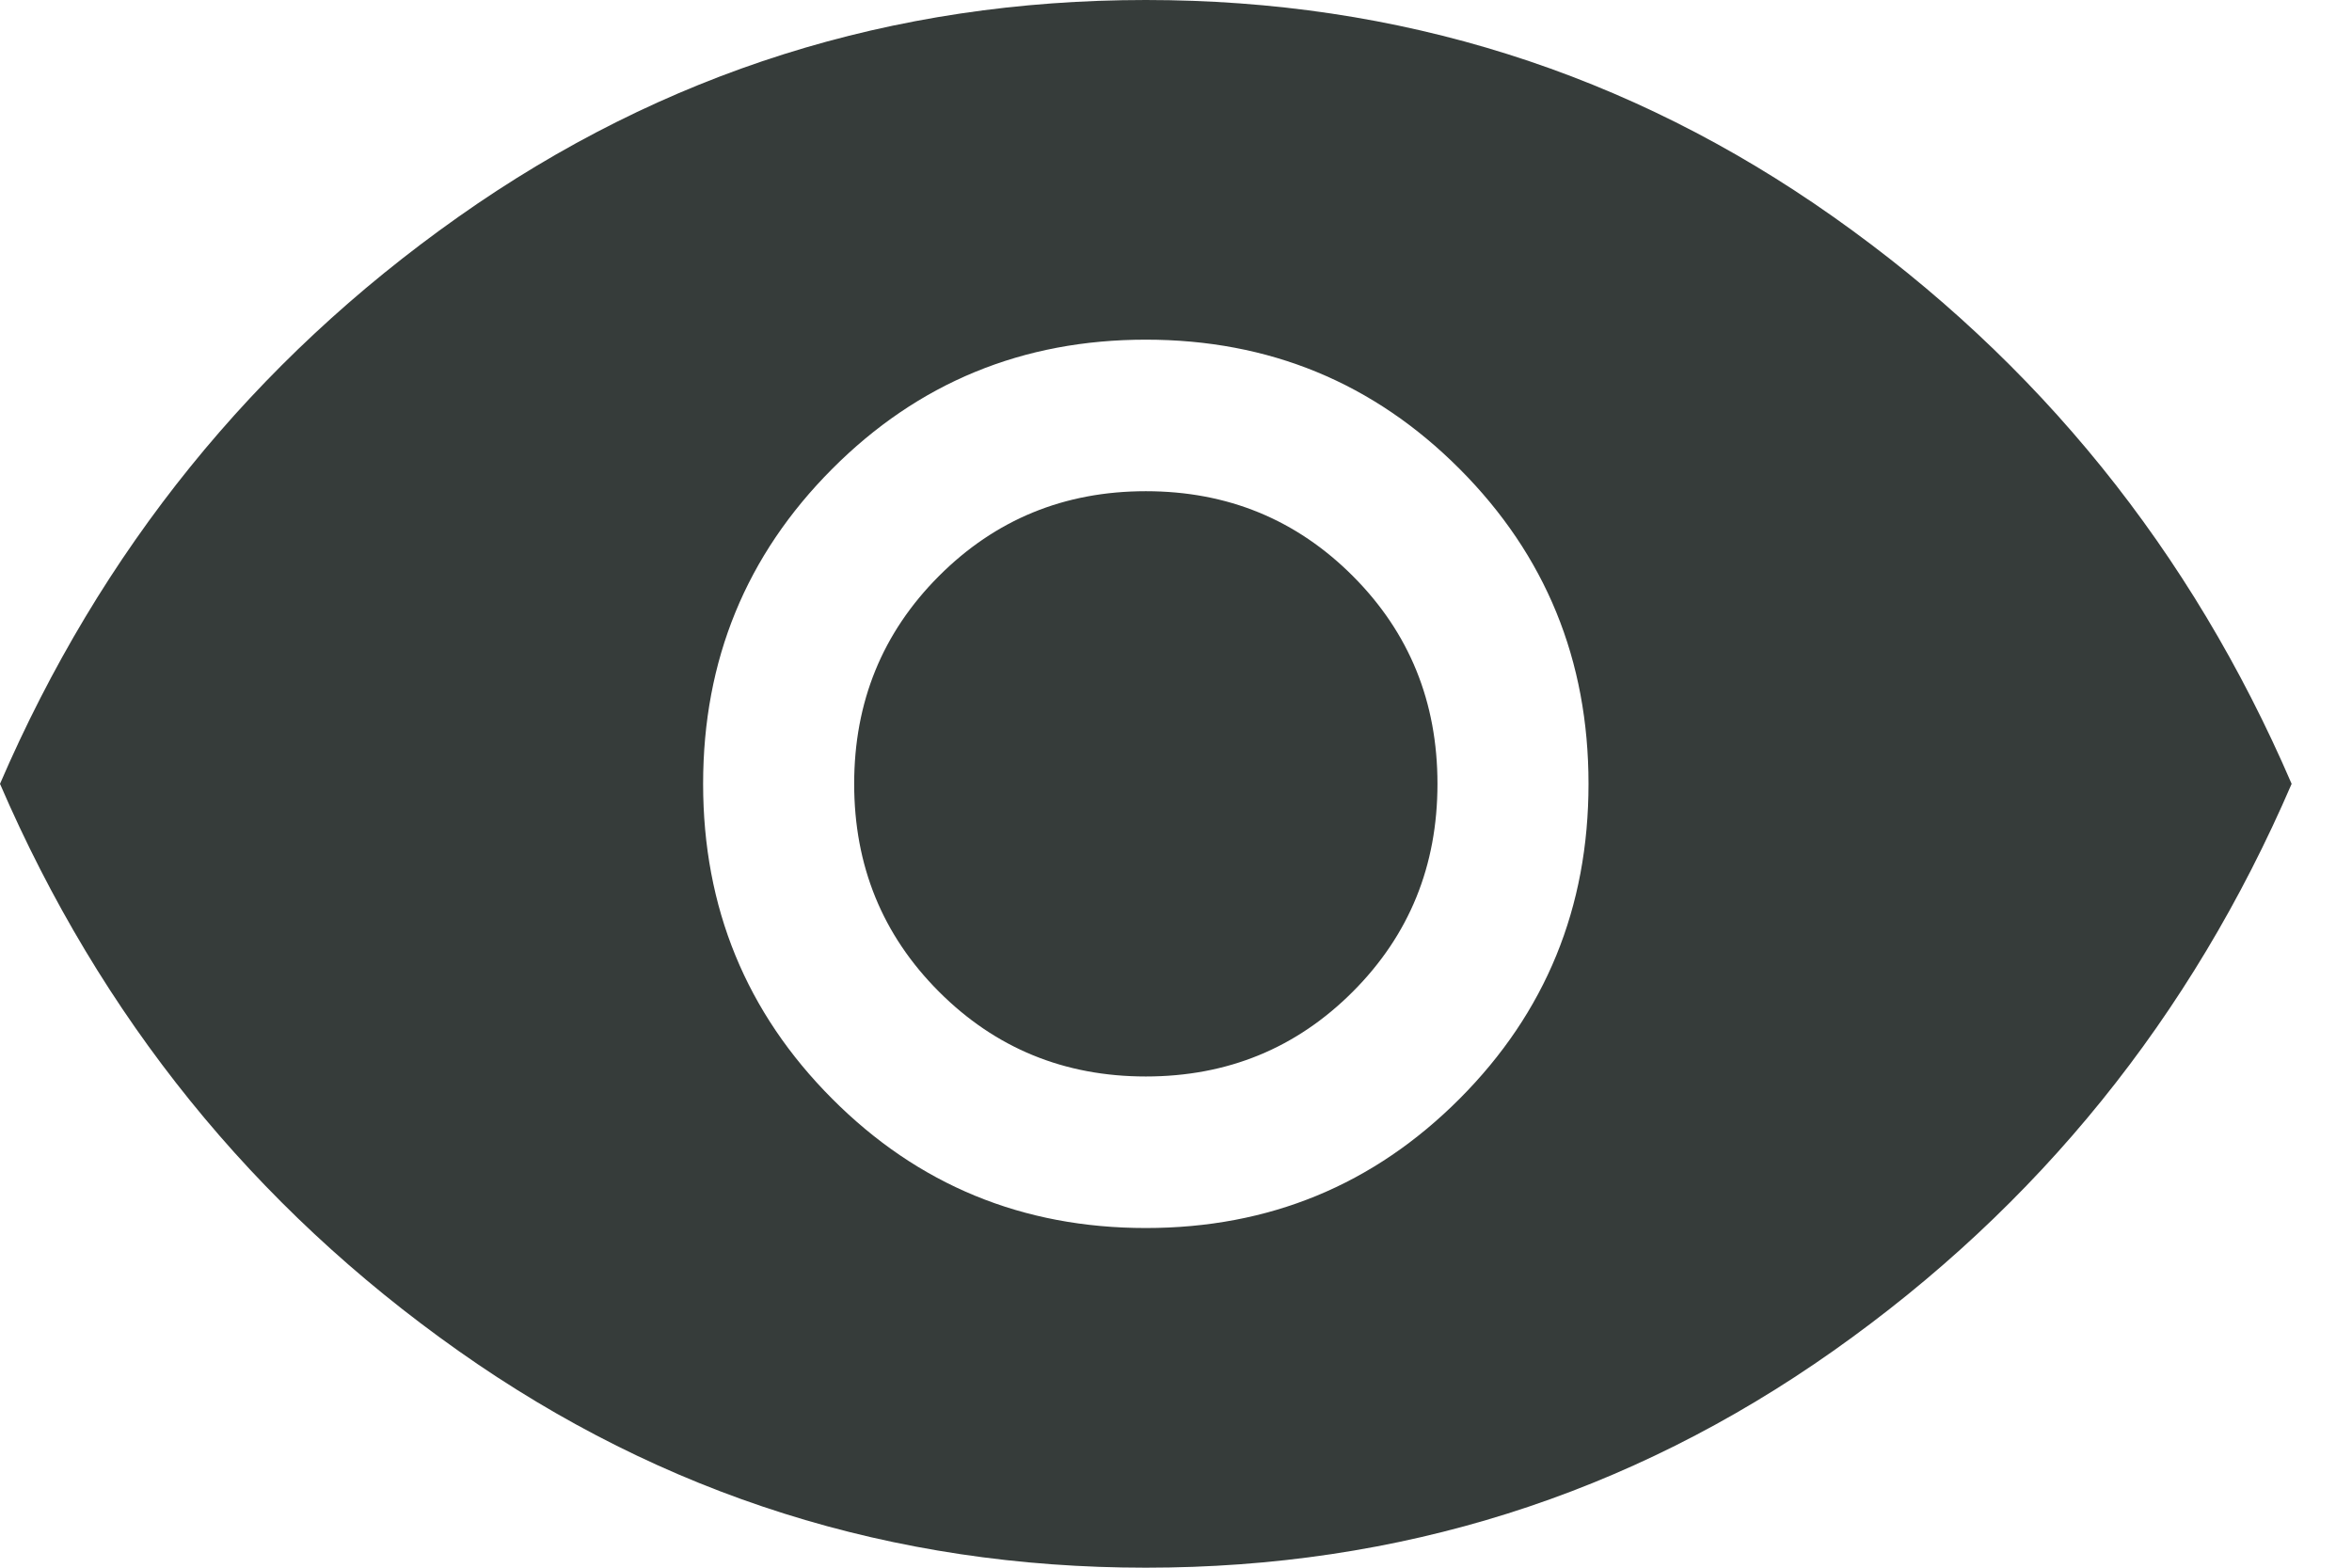
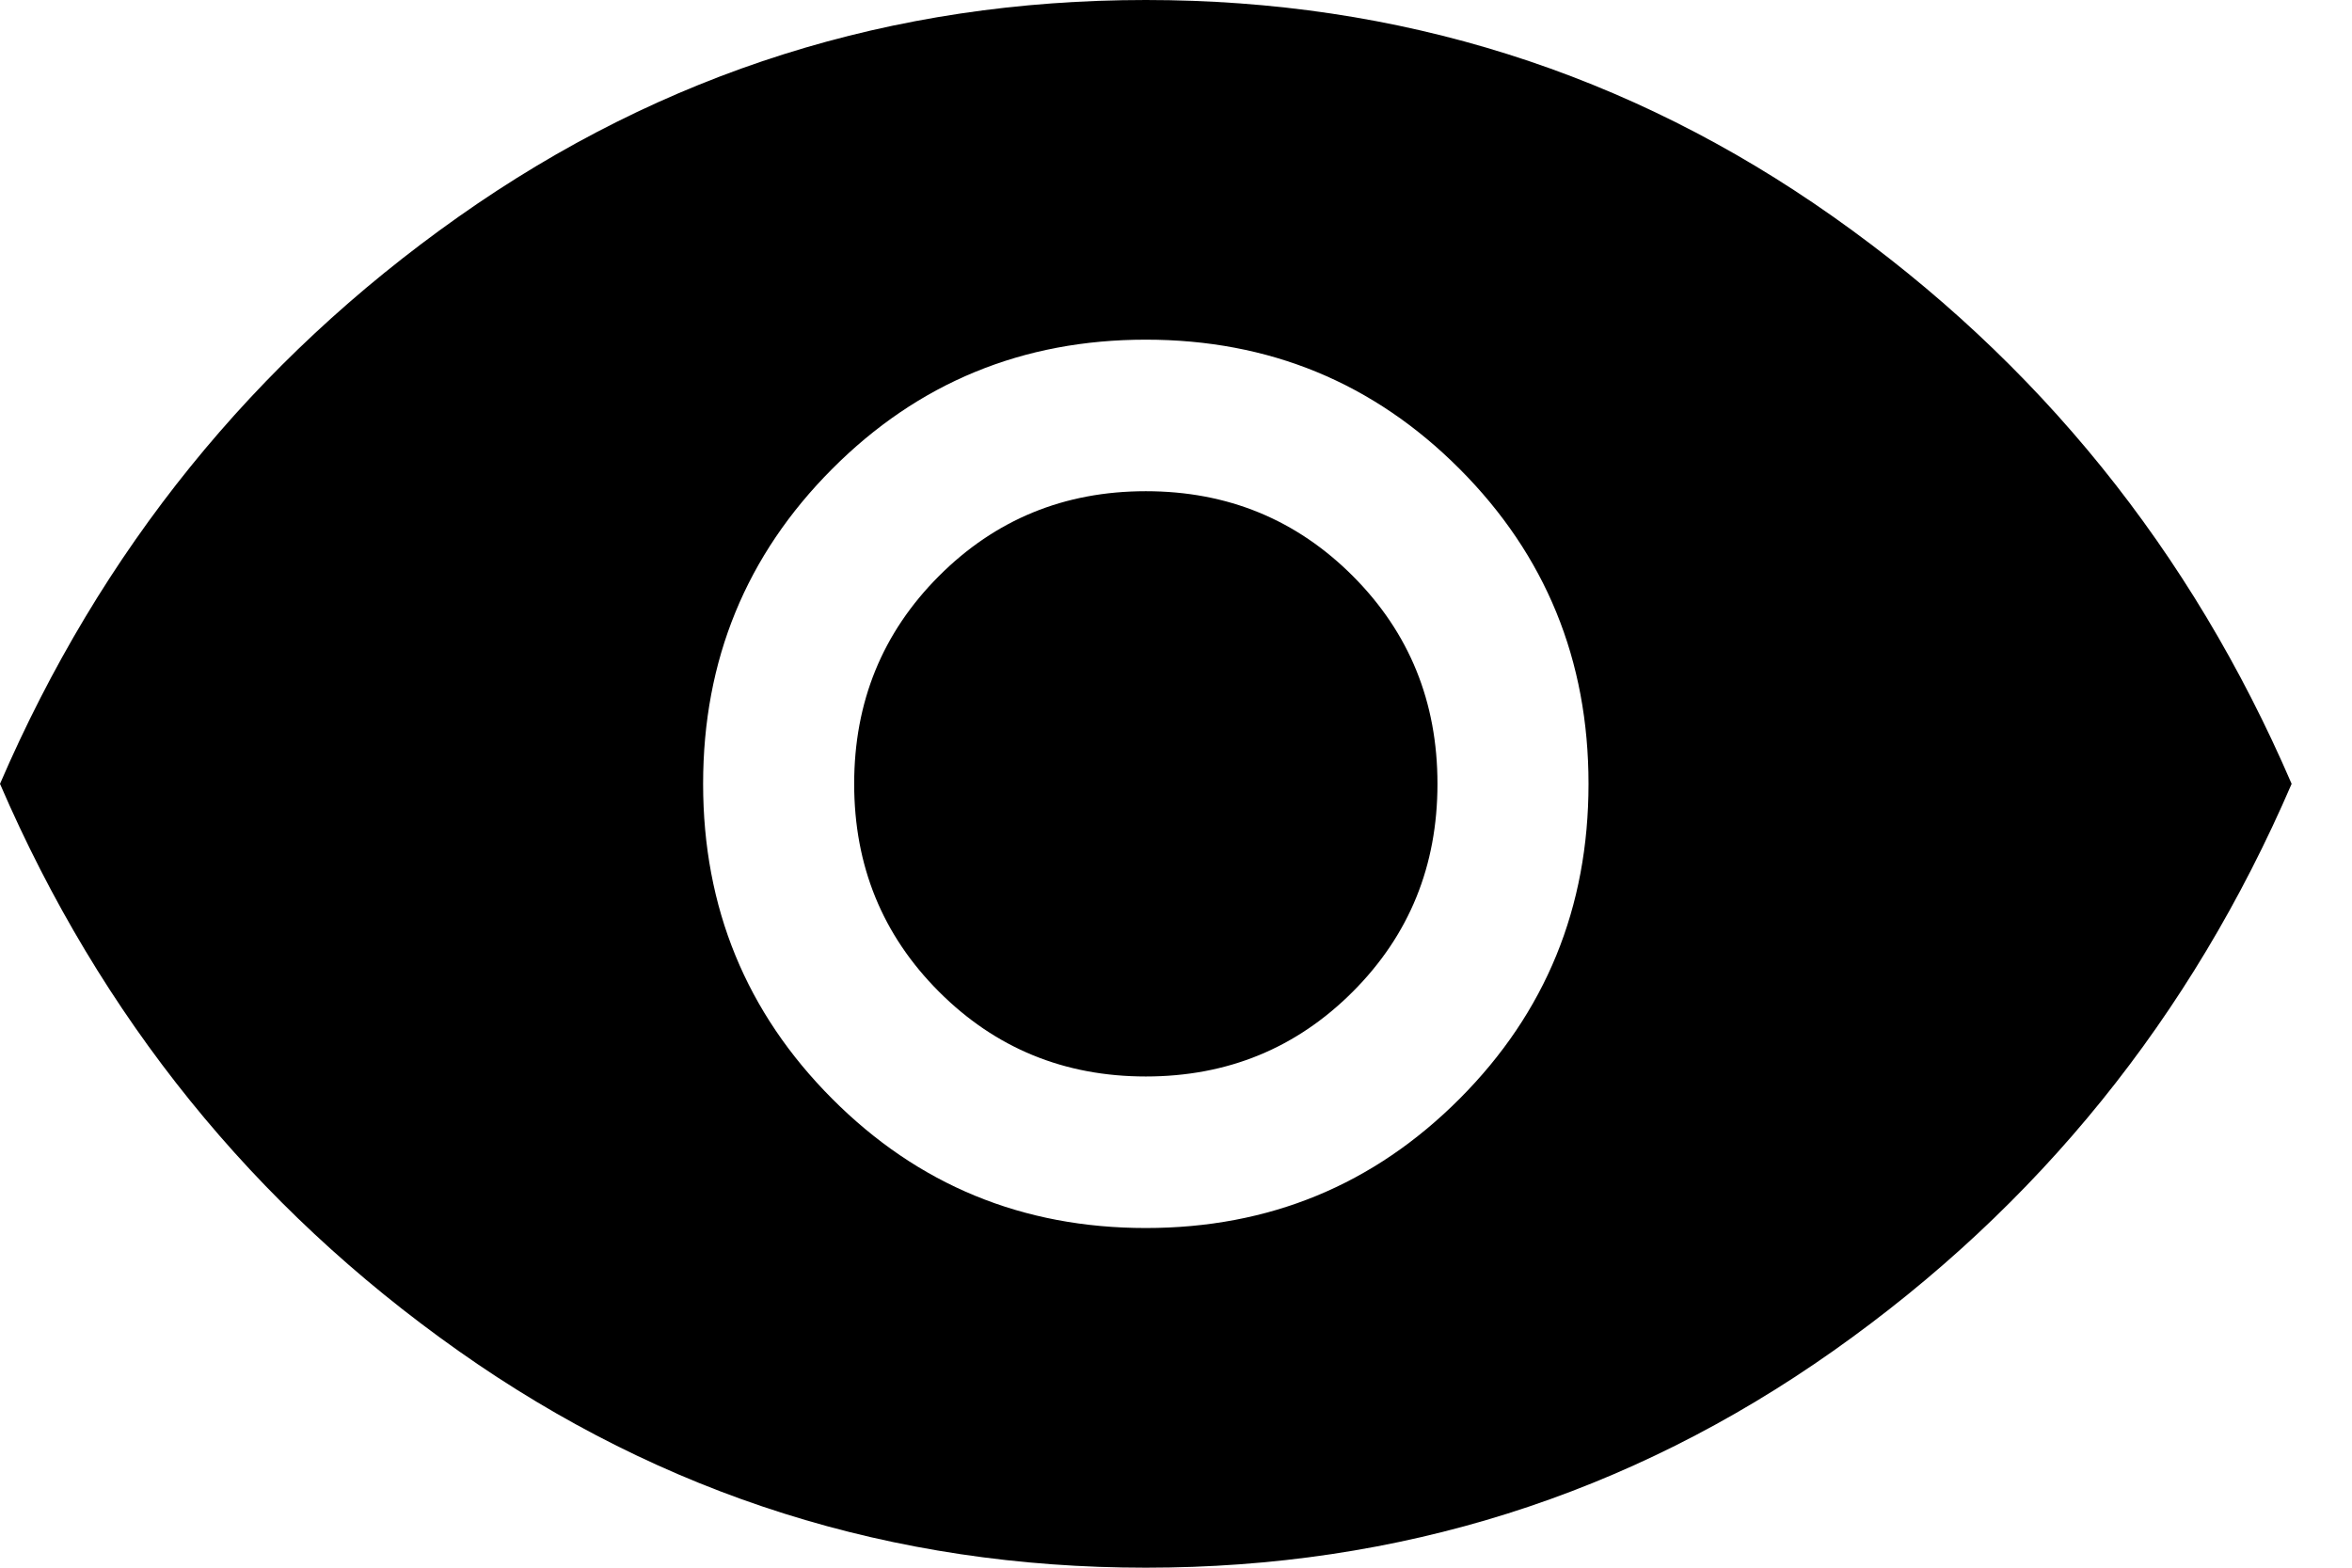
- <svg xmlns="http://www.w3.org/2000/svg" width="18" height="12" viewBox="0 0 18 12" fill="none">
-   <path d="M8.769 9.4C9.713 9.4 10.513 9.07 11.171 8.41C11.829 7.75 12.157 6.947 12.157 6C12.157 5.053 11.829 4.25 11.171 3.59C10.513 2.93 9.713 2.6 8.769 2.6C7.826 2.6 7.025 2.93 6.368 3.59C5.71 4.25 5.381 5.053 5.381 6C5.381 6.947 5.71 7.75 6.368 8.41C7.025 9.07 7.826 9.4 8.769 9.4ZM8.769 8.24C8.145 8.24 7.617 8.023 7.185 7.59C6.753 7.157 6.537 6.627 6.537 6C6.537 5.373 6.753 4.843 7.185 4.41C7.617 3.977 8.145 3.76 8.769 3.76C9.394 3.76 9.922 3.977 10.354 4.41C10.786 4.843 11.001 5.373 11.001 6C11.001 6.627 10.786 7.157 10.354 7.59C9.922 8.023 9.394 8.24 8.769 8.24ZM8.769 12C6.829 12 5.076 11.447 3.508 10.34C1.94 9.233 0.771 7.787 0 6C0.771 4.213 1.94 2.767 3.508 1.66C5.076 0.553 6.829 0 8.769 0C10.709 0 12.463 0.553 14.031 1.66C15.599 2.767 16.768 4.213 17.538 6C16.768 7.787 15.599 9.233 14.031 10.34C12.463 11.447 10.709 12 8.769 12Z" fill="#363C3A" />
+ <svg xmlns="http://www.w3.org/2000/svg" width="18" height="12" viewBox="0 0 18 12" fill="currentcolor">
+   <path d="M8.769 9.4C9.713 9.4 10.513 9.07 11.171 8.41C11.829 7.75 12.157 6.947 12.157 6C12.157 5.053 11.829 4.25 11.171 3.59C10.513 2.93 9.713 2.6 8.769 2.6C7.826 2.6 7.025 2.93 6.368 3.59C5.71 4.25 5.381 5.053 5.381 6C5.381 6.947 5.71 7.75 6.368 8.41C7.025 9.07 7.826 9.4 8.769 9.4ZM8.769 8.24C8.145 8.24 7.617 8.023 7.185 7.59C6.753 7.157 6.537 6.627 6.537 6C6.537 5.373 6.753 4.843 7.185 4.41C7.617 3.977 8.145 3.76 8.769 3.76C9.394 3.76 9.922 3.977 10.354 4.41C10.786 4.843 11.001 5.373 11.001 6C11.001 6.627 10.786 7.157 10.354 7.59C9.922 8.023 9.394 8.24 8.769 8.24ZM8.769 12C6.829 12 5.076 11.447 3.508 10.34C1.94 9.233 0.771 7.787 0 6C0.771 4.213 1.94 2.767 3.508 1.66C5.076 0.553 6.829 0 8.769 0C10.709 0 12.463 0.553 14.031 1.66C15.599 2.767 16.768 4.213 17.538 6C16.768 7.787 15.599 9.233 14.031 10.34C12.463 11.447 10.709 12 8.769 12Z" />
</svg>
